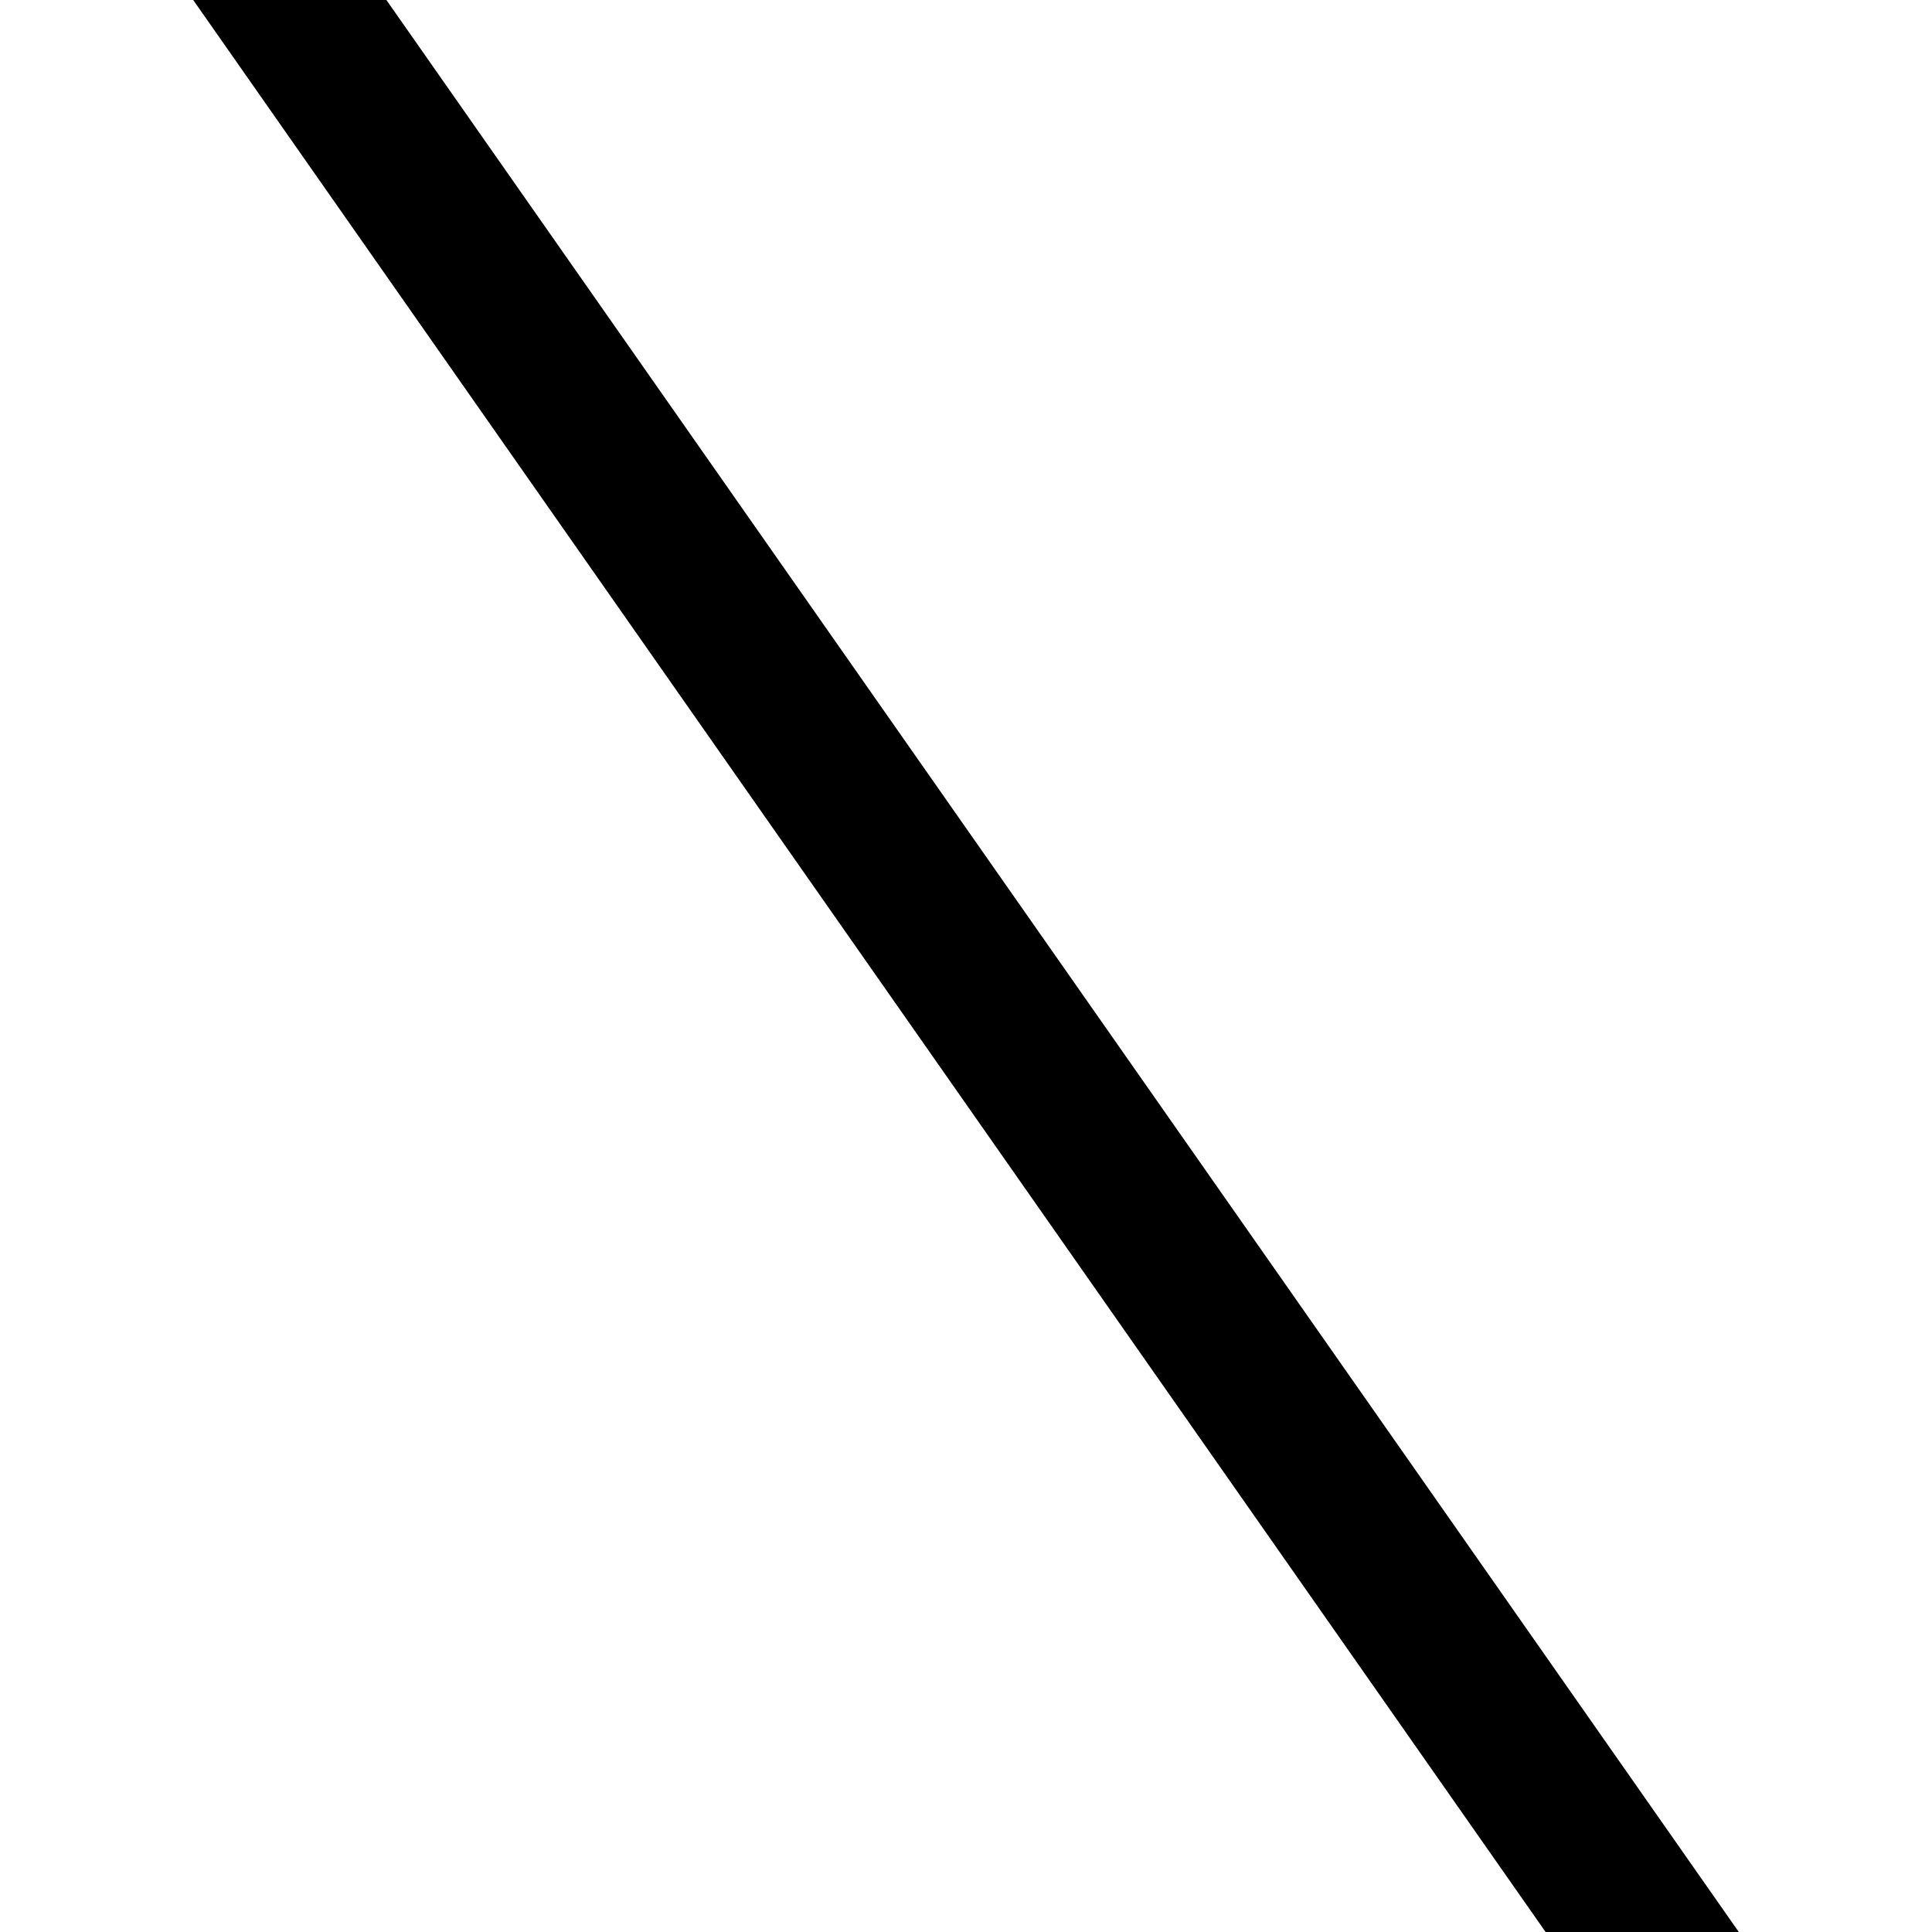
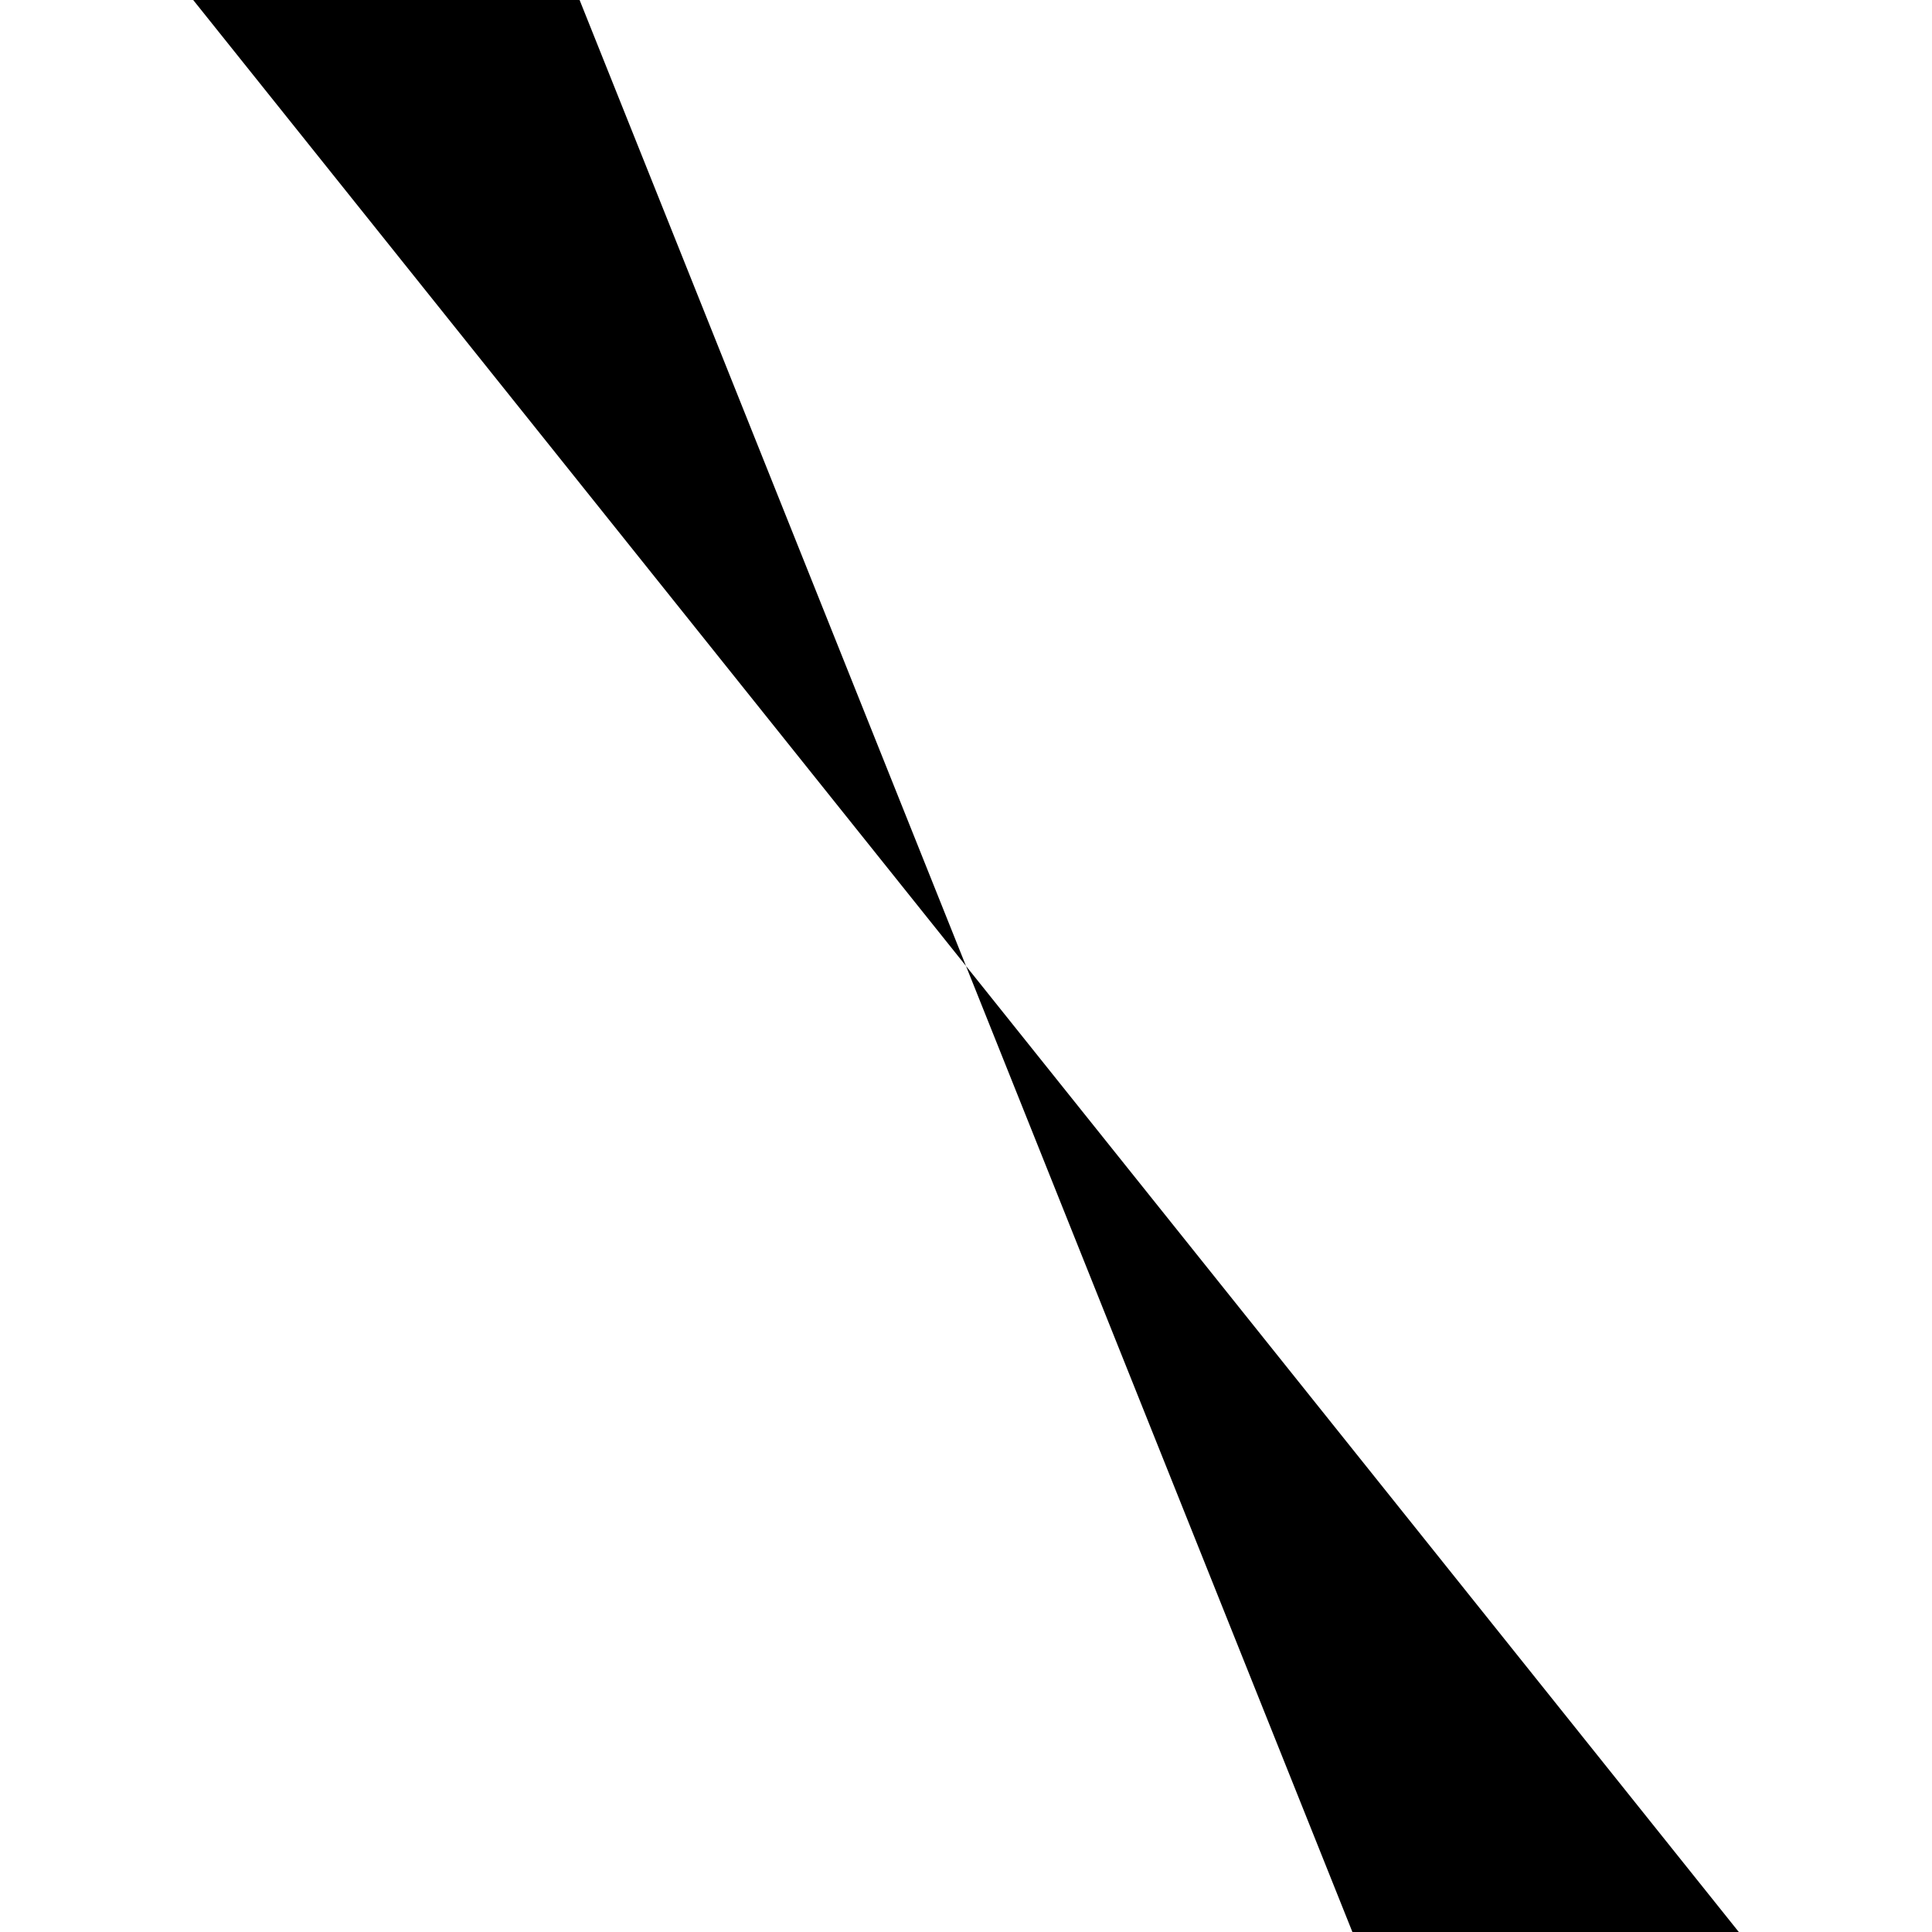
<svg xmlns="http://www.w3.org/2000/svg" version="1.2" width="10px" height="10px" viewBox="0 0 10 10" preserveAspectRatio="none">
  <g stroke="none">
-     <polygon points="1 0 2 0 9 10 8 10 1 0" fill="#000" />
+     <polygon points="1 0 3 0 7 10 9 10 1 0" fill="#000" />
  </g>
</svg>
